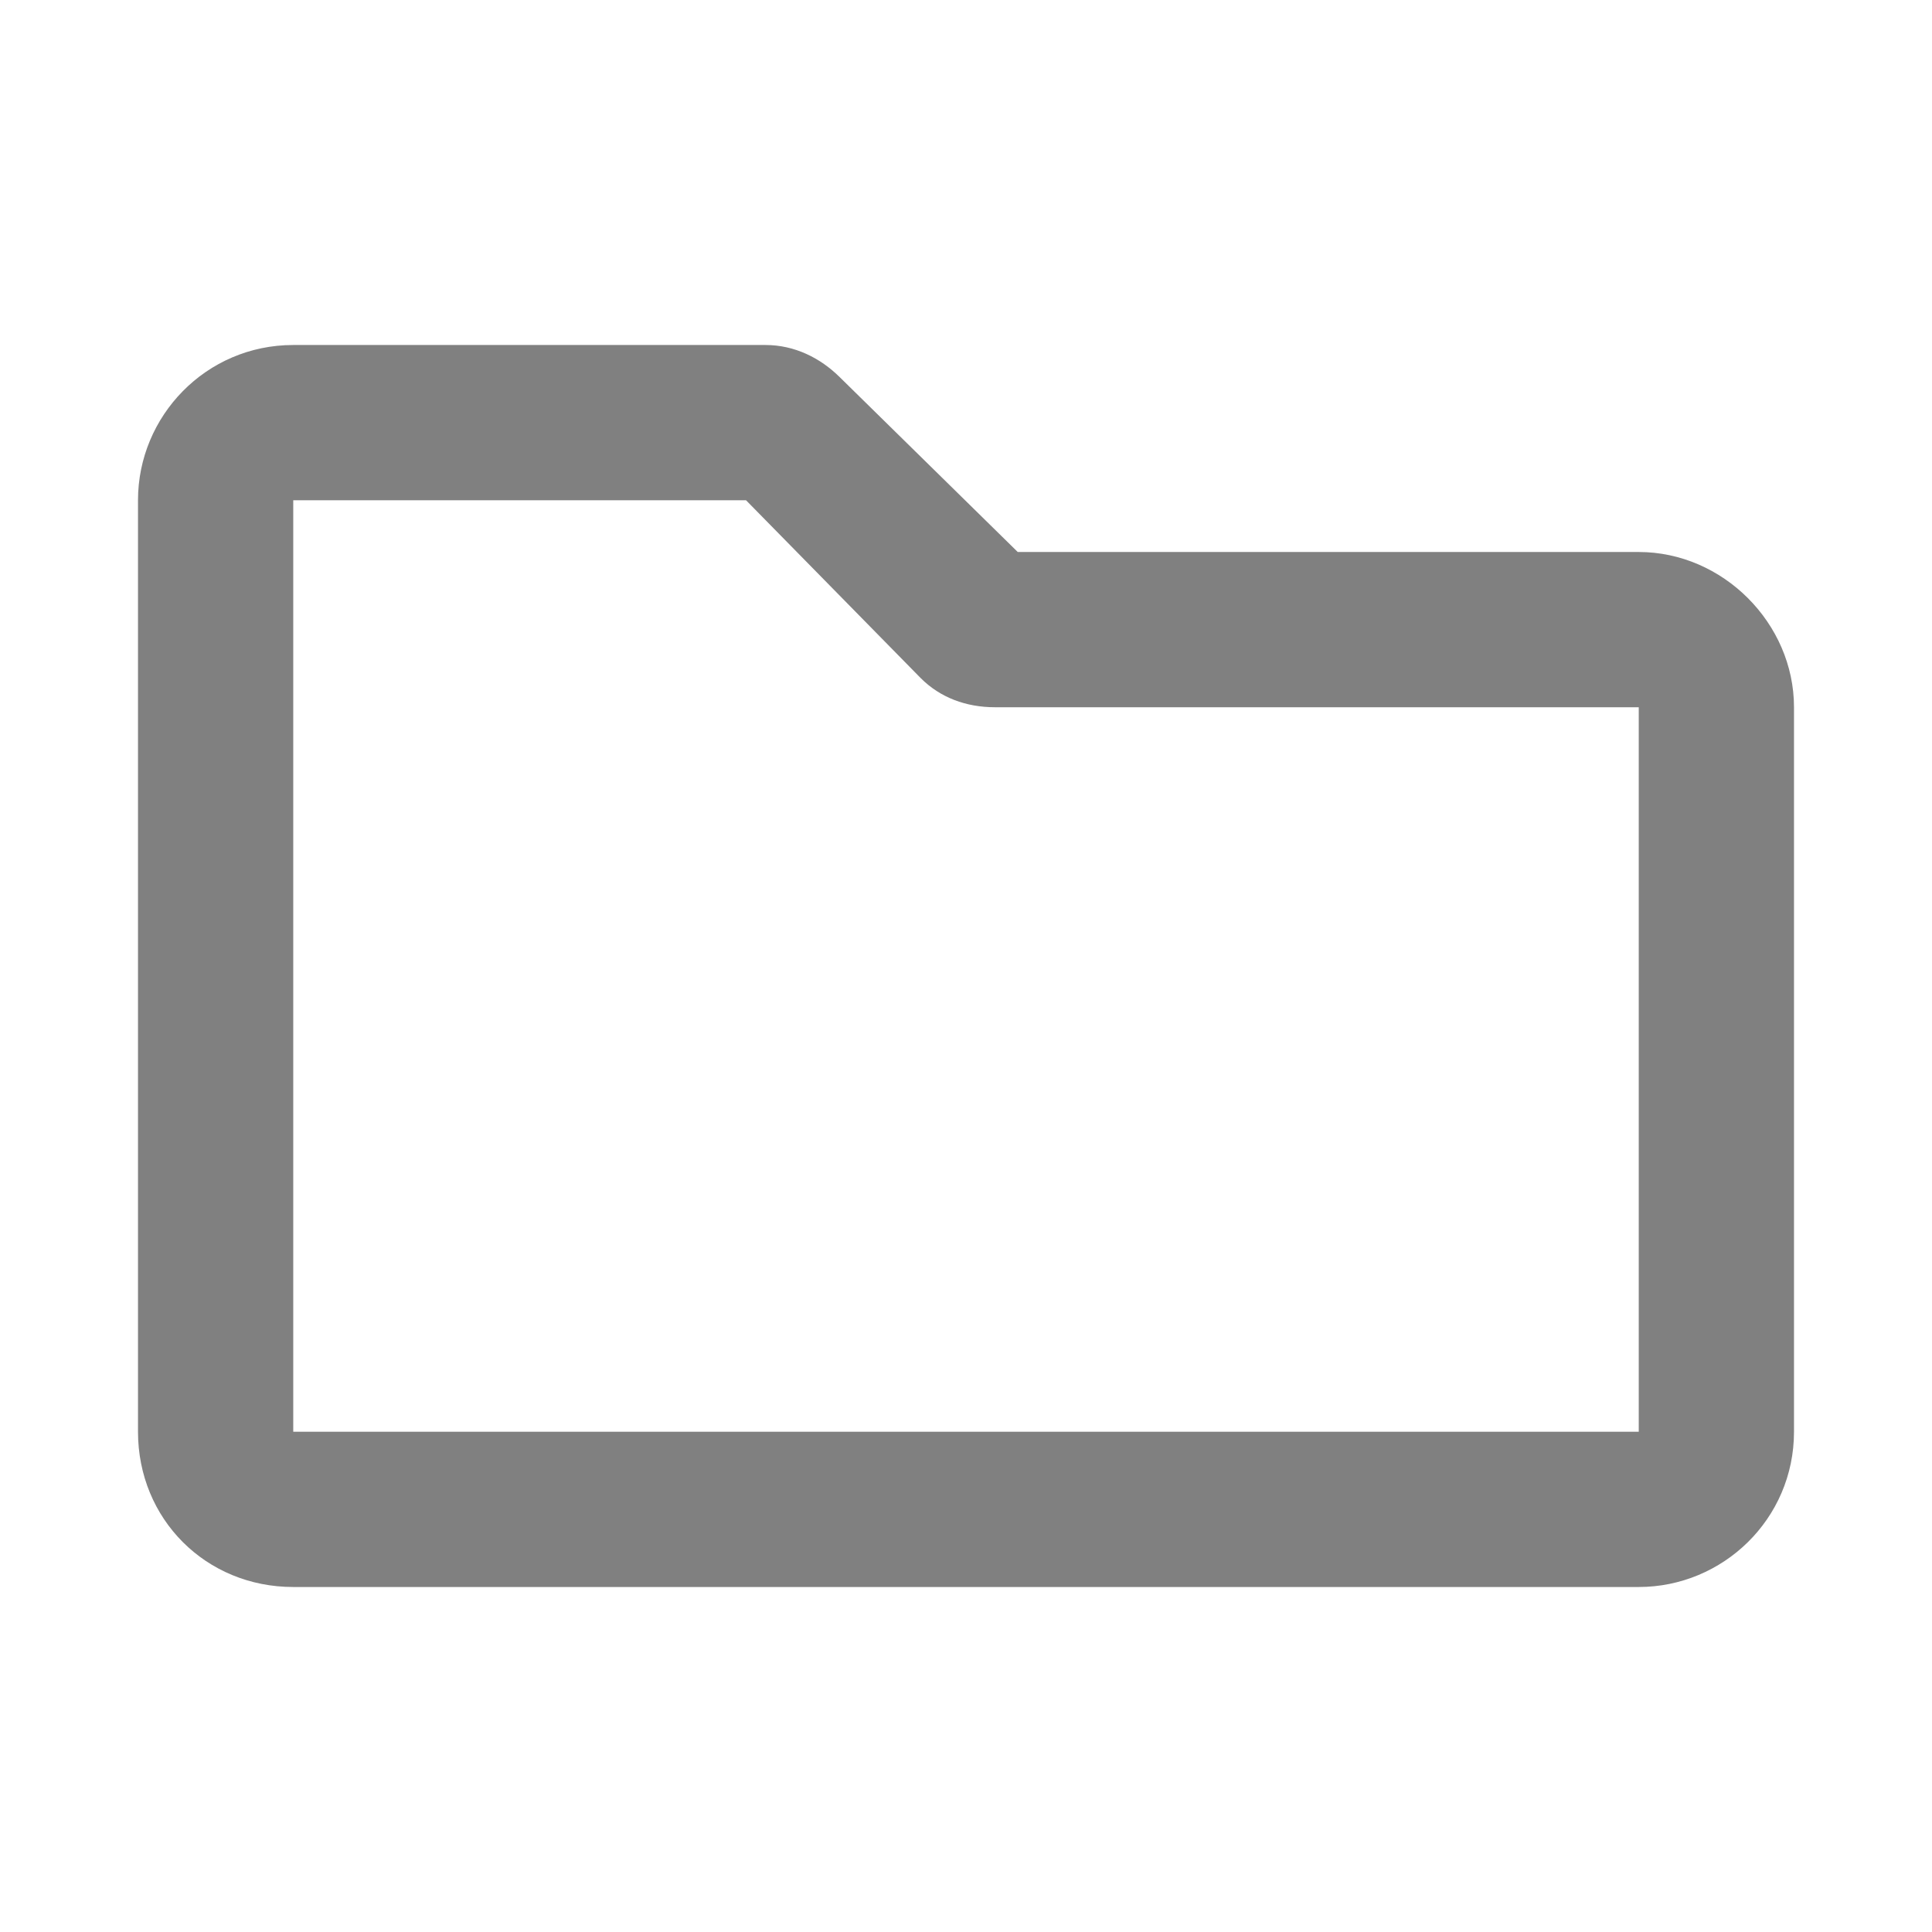
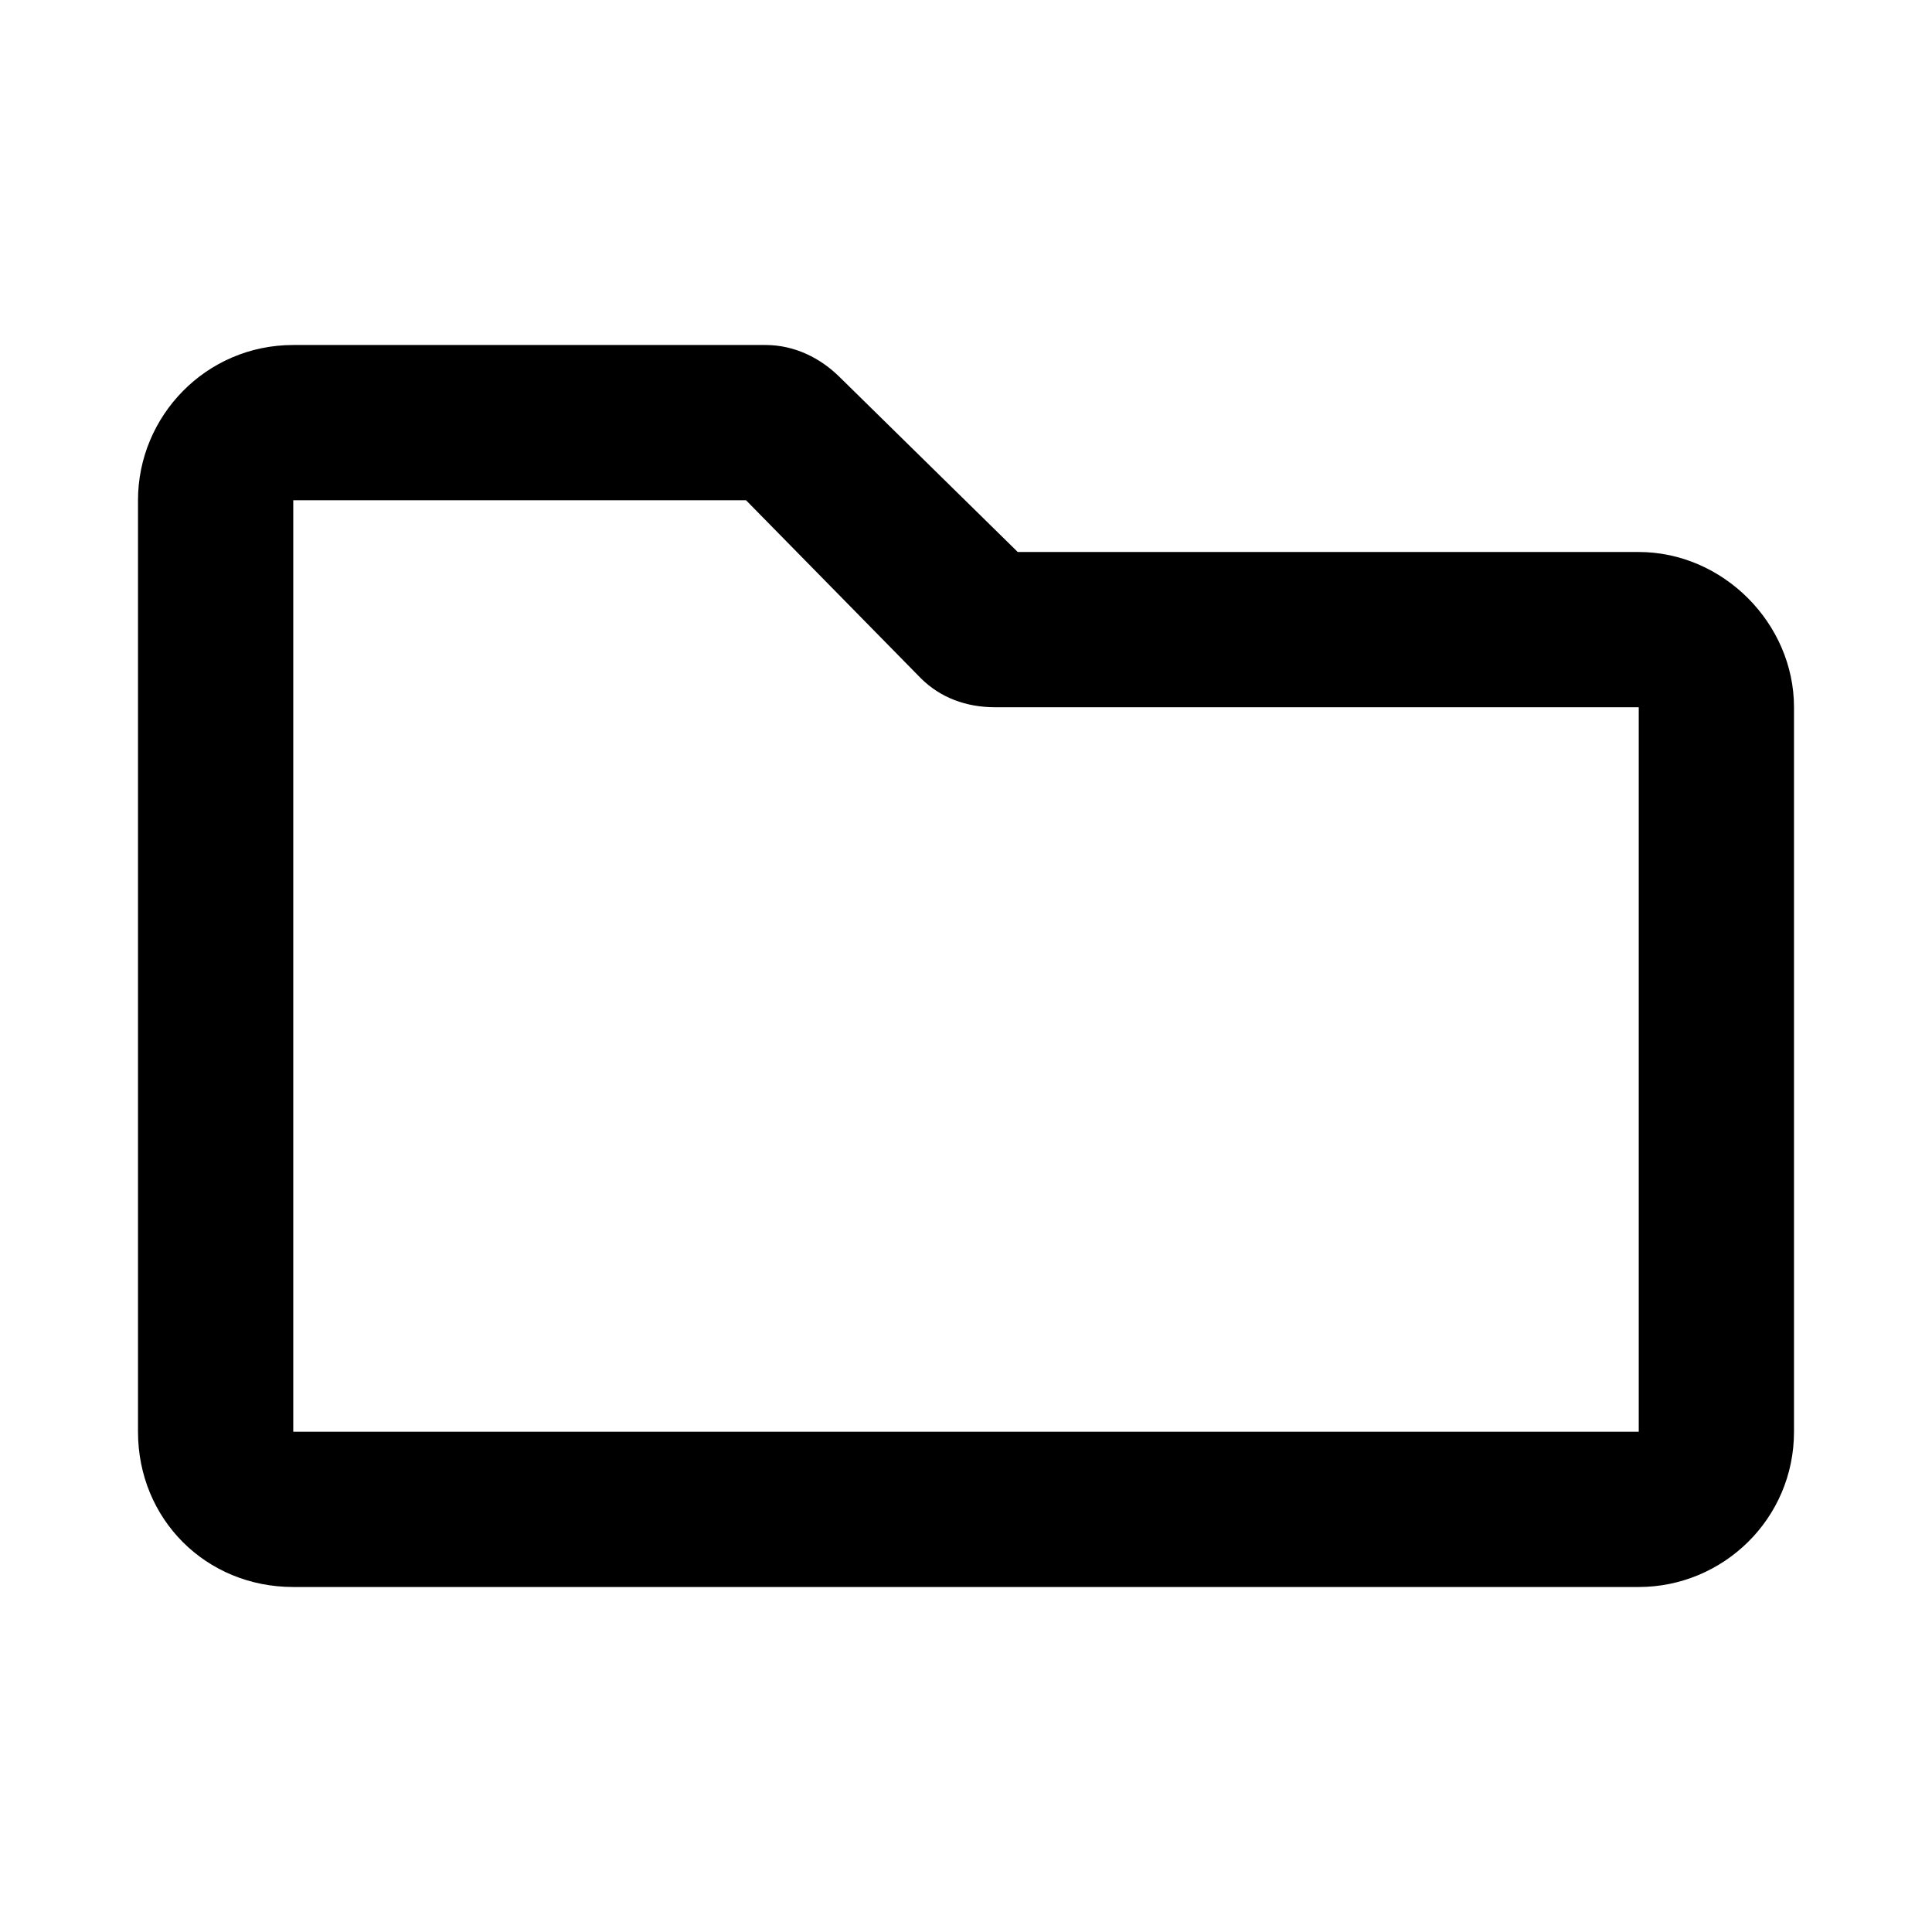
<svg xmlns="http://www.w3.org/2000/svg" width="14" height="14" viewBox="0 0 14 14" fill="none" version="1.1" id="svg4">
  <defs id="defs8" />
-   <path d="M 11.875,4 H 7.375 L 6.086,2.734 C 5.945,2.594 5.758,2.5 5.547,2.5 H 2.125 c -0.633,0 -1.125,0.516 -1.125,1.125 v 6.75 c 0,0.633 0.492,1.125 1.125,1.125 H 11.875 C 12.484,11.5 13,11.008 13,10.375 V 5.125 C 13,4.516 12.484,4 11.875,4 Z m 0,6.375 H 2.125 V 3.625 H 5.406 L 6.672,4.914 c 0.141,0.141 0.328,0.211 0.539,0.211 h 4.664 z" fill="#808080" id="path2" style="stroke-width:1.134" />
+   <path d="M 11.875,4 H 7.375 L 6.086,2.734 C 5.945,2.594 5.758,2.5 5.547,2.5 H 2.125 c -0.633,0 -1.125,0.516 -1.125,1.125 v 6.75 c 0,0.633 0.492,1.125 1.125,1.125 H 11.875 C 12.484,11.5 13,11.008 13,10.375 V 5.125 C 13,4.516 12.484,4 11.875,4 Z m 0,6.375 H 2.125 V 3.625 H 5.406 L 6.672,4.914 c 0.141,0.141 0.328,0.211 0.539,0.211 h 4.664 z" fill="#000000" id="path2" style="stroke-width:1.134" />
</svg>
